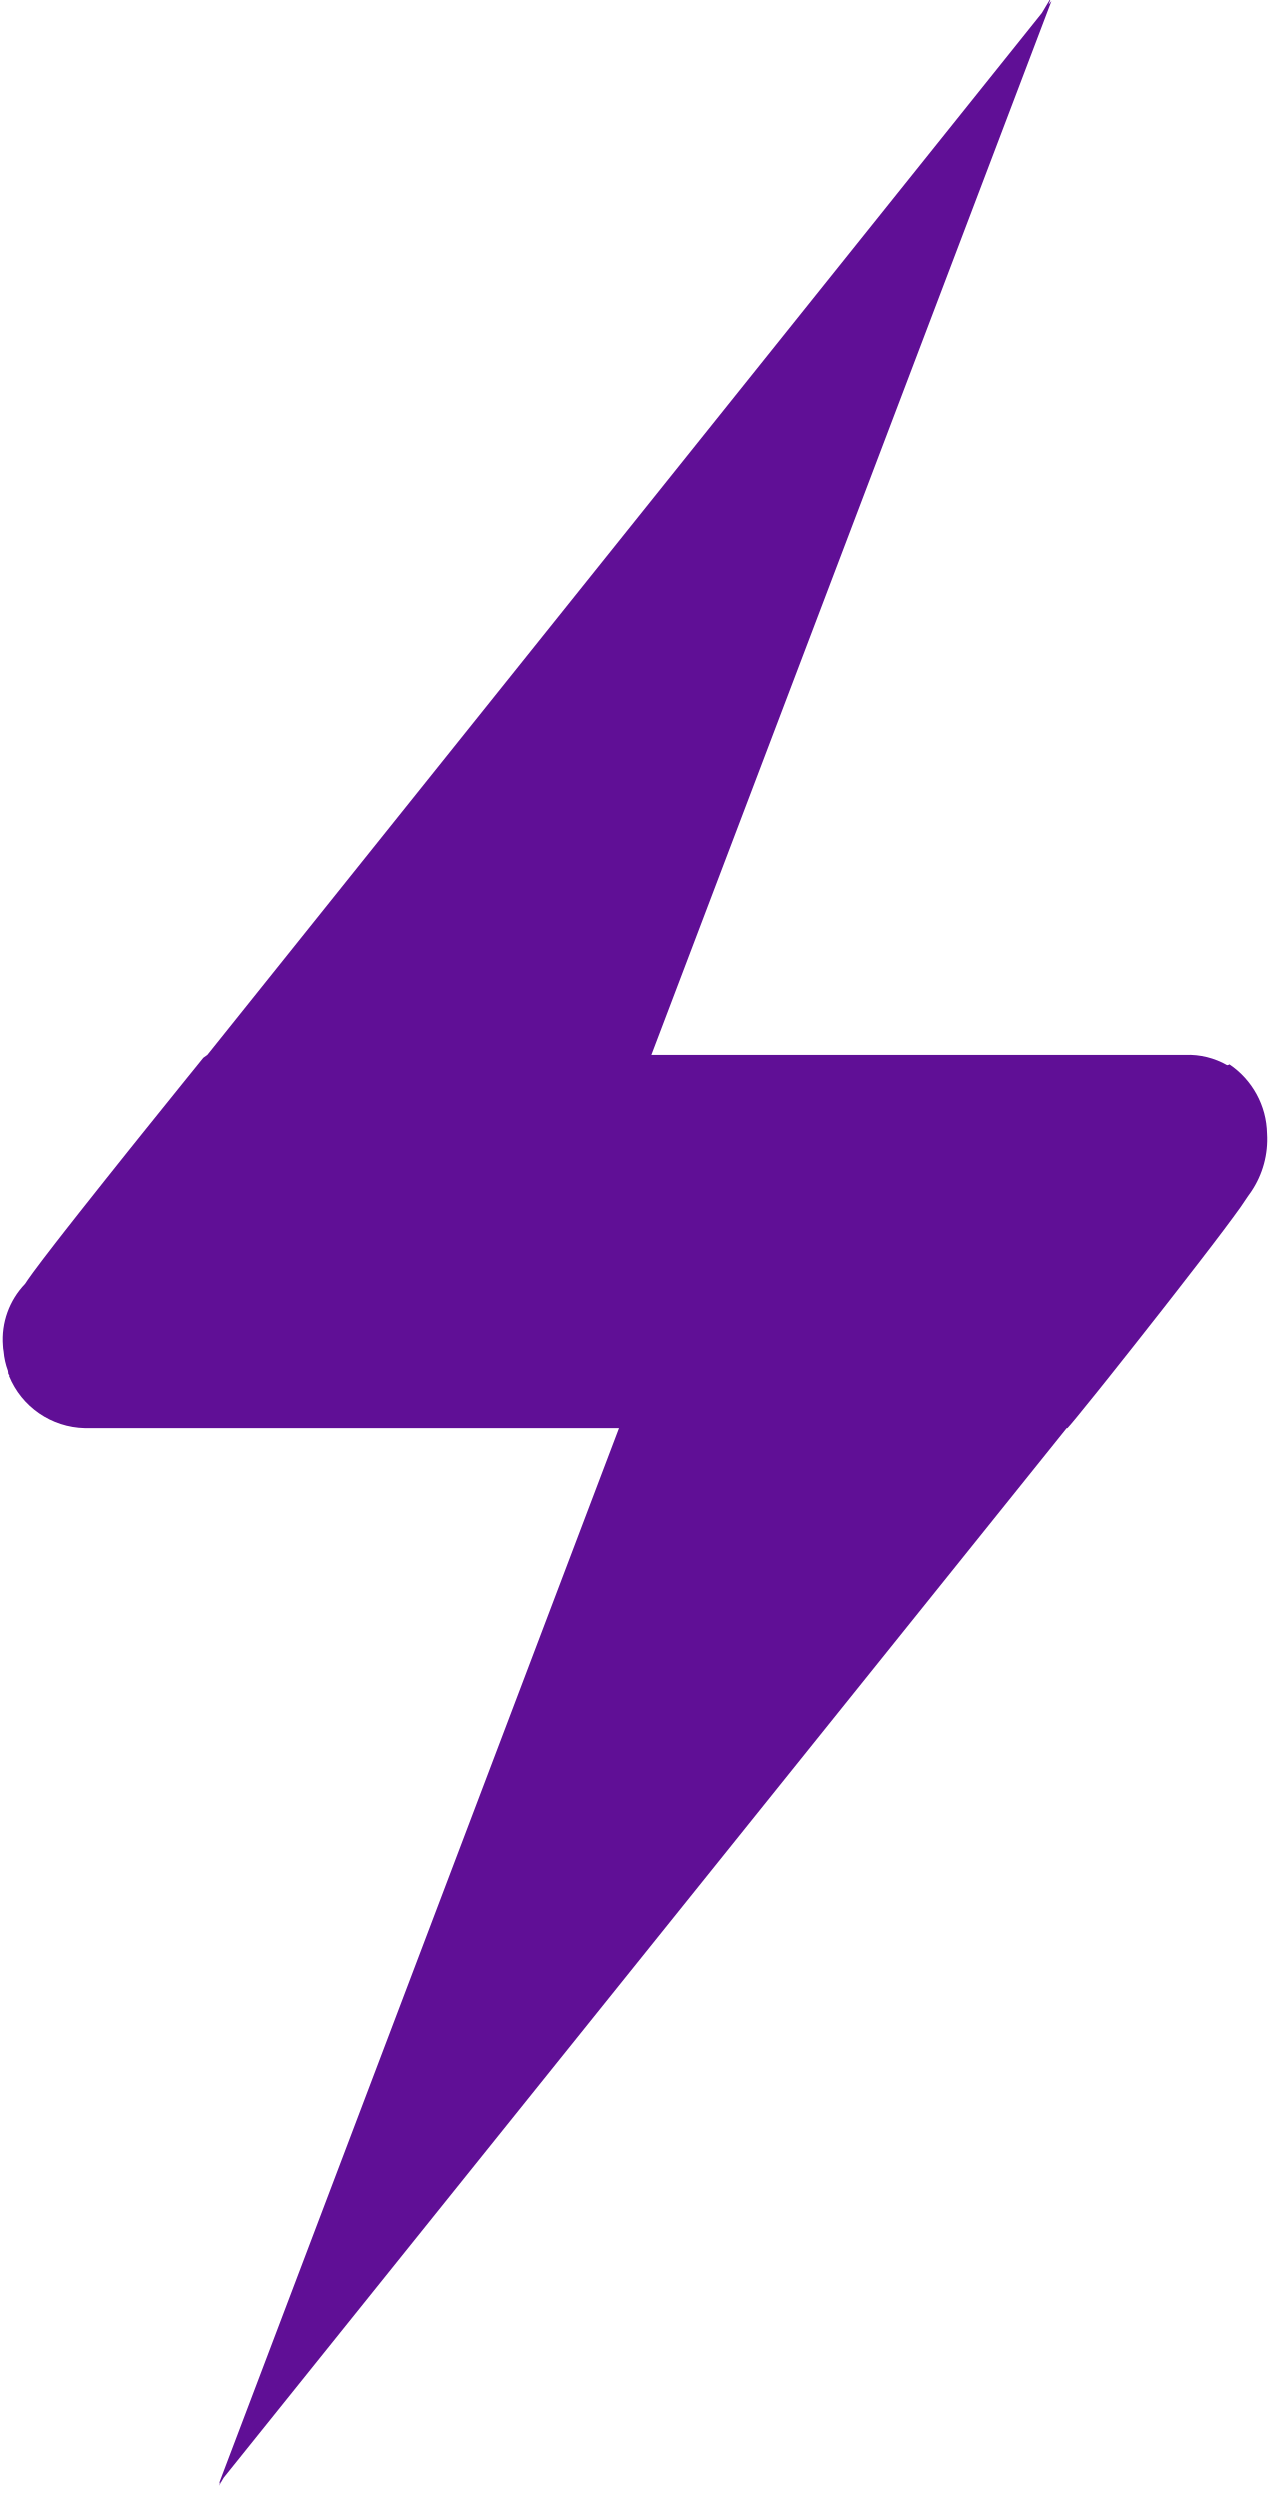
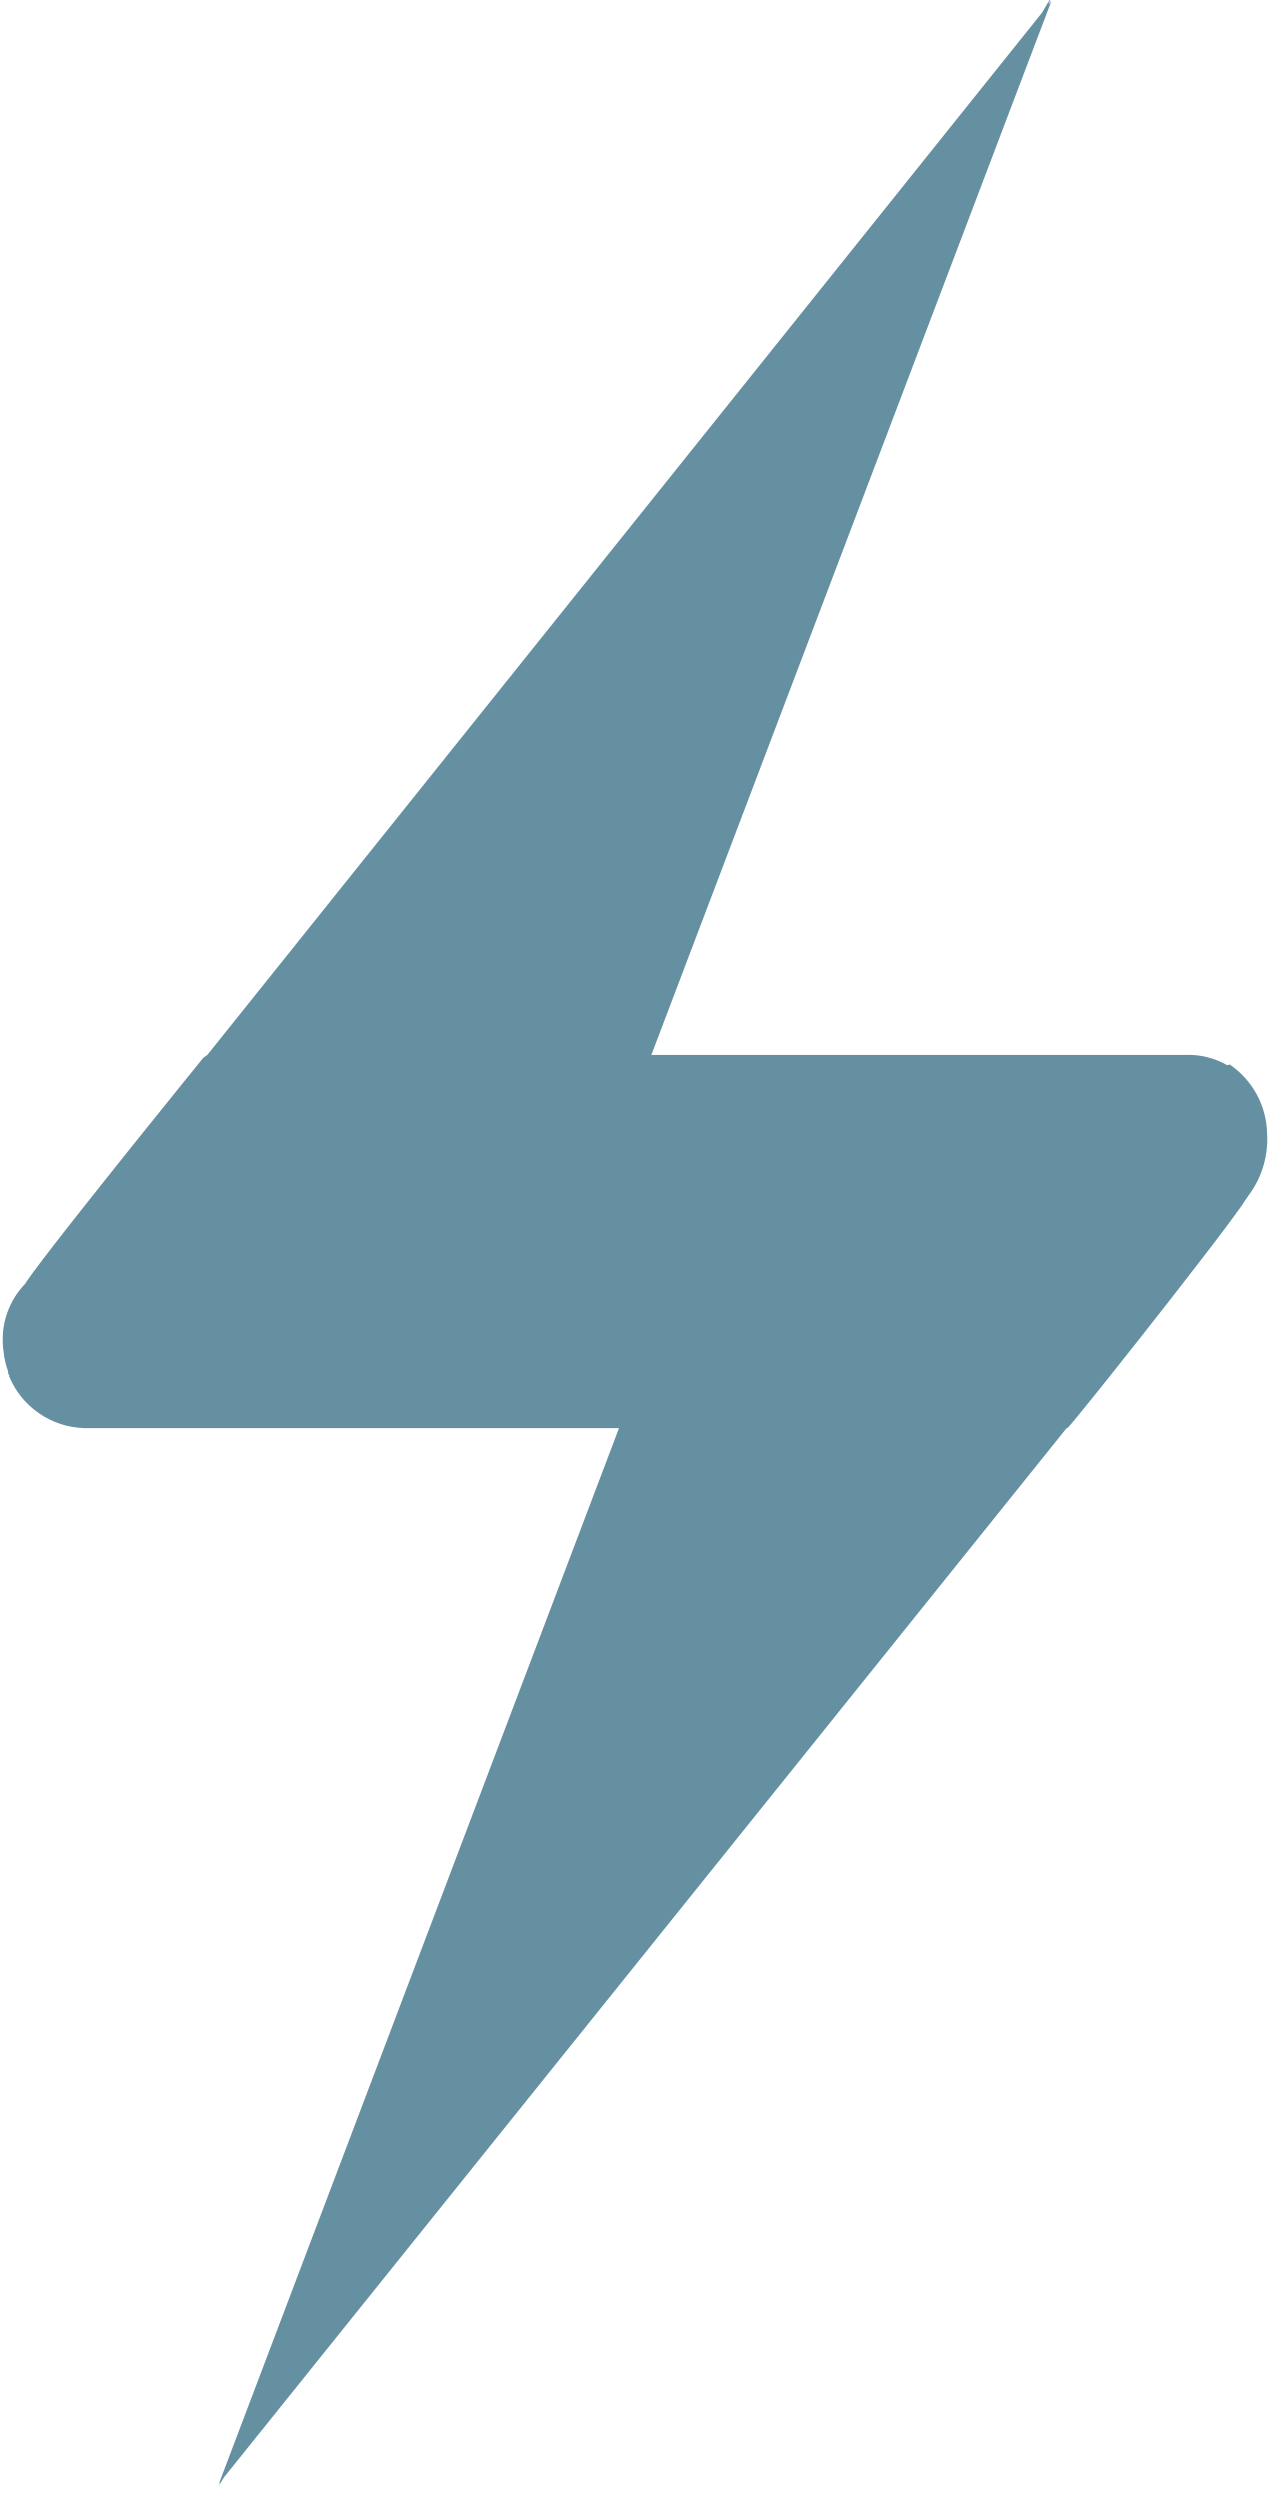
<svg xmlns="http://www.w3.org/2000/svg" width="64px" height="126px" viewBox="0 0 64 126" version="1.1">
  <defs />
  <g id="Onboarding" stroke="none" stroke-width="1" fill="none" fill-rule="evenodd">
-     <g id="Welcome-Screen" transform="translate(-688, -432)" fill="#600f96" fill-rule="nonzero">
+     <g id="Welcome-Screen" transform="translate(-688, -432)" fill="#6590A2" fill-rule="nonzero">
      <g id="bolt&amp;word-black" transform="translate(531, 431.2807)">
        <path d="M218.957,54.356 L218.953,54.38 L218.853,54.405 C218.213,54.04 217.484,53.86 216.748,53.887 L189.829,53.887 L209.993,0.767 L209.842,0.955 L209.993,0.558 L209.508,1.372 L167.45,53.887 L167.247,54.031 C167.247,54.031 165.903,55.688 164.25,57.747 C163.996,58.063 163.734,58.39 163.469,58.721 C163.072,59.218 162.666,59.725 162.266,60.229 C161.836,60.768 161.414,61.301 161.012,61.811 C160.815,62.061 160.623,62.304 160.438,62.541 C160.387,62.606 160.336,62.67 160.286,62.734 C160.107,62.963 159.936,63.184 159.772,63.394 C159.725,63.456 159.678,63.516 159.633,63.575 C159.453,63.807 159.284,64.027 159.132,64.227 C158.961,64.453 158.808,64.656 158.679,64.832 C158.576,64.972 158.492,65.089 158.42,65.193 C158.356,65.285 158.3,65.367 158.263,65.427 C157.464,66.258 157.058,67.391 157.148,68.54 C157.151,68.635 157.161,68.729 157.18,68.822 C157.208,69.16 157.282,69.492 157.4,69.81 C157.408,69.854 157.413,69.898 157.417,69.943 L157.417,69.96 C157.435,69.993 157.457,70.024 157.477,70.057 L157.452,70.063 C158.087,71.627 159.592,72.662 161.279,72.697 L188.198,72.697 L168.034,125.894 L168.112,125.797 L168.034,126.003 L168.27,125.6 L210.757,72.697 L210.801,72.697 C210.91,72.592 211.474,71.904 212.271,70.911 C212.471,70.662 212.684,70.395 212.909,70.113 C213.697,69.125 214.62,67.956 215.532,66.792 C215.792,66.459 216.051,66.127 216.306,65.8 C216.689,65.309 217.061,64.828 217.412,64.373 C217.646,64.07 217.87,63.778 218.081,63.502 C218.503,62.949 218.873,62.458 219.162,62.064 C219.452,61.671 219.662,61.375 219.764,61.21 C219.842,61.084 219.95,60.944 220.067,60.773 C220.645,59.913 220.924,58.886 220.861,57.851 C220.834,56.445 220.124,55.141 218.957,54.356 Z" id="Shape" />
      </g>
    </g>
  </g>
</svg>
